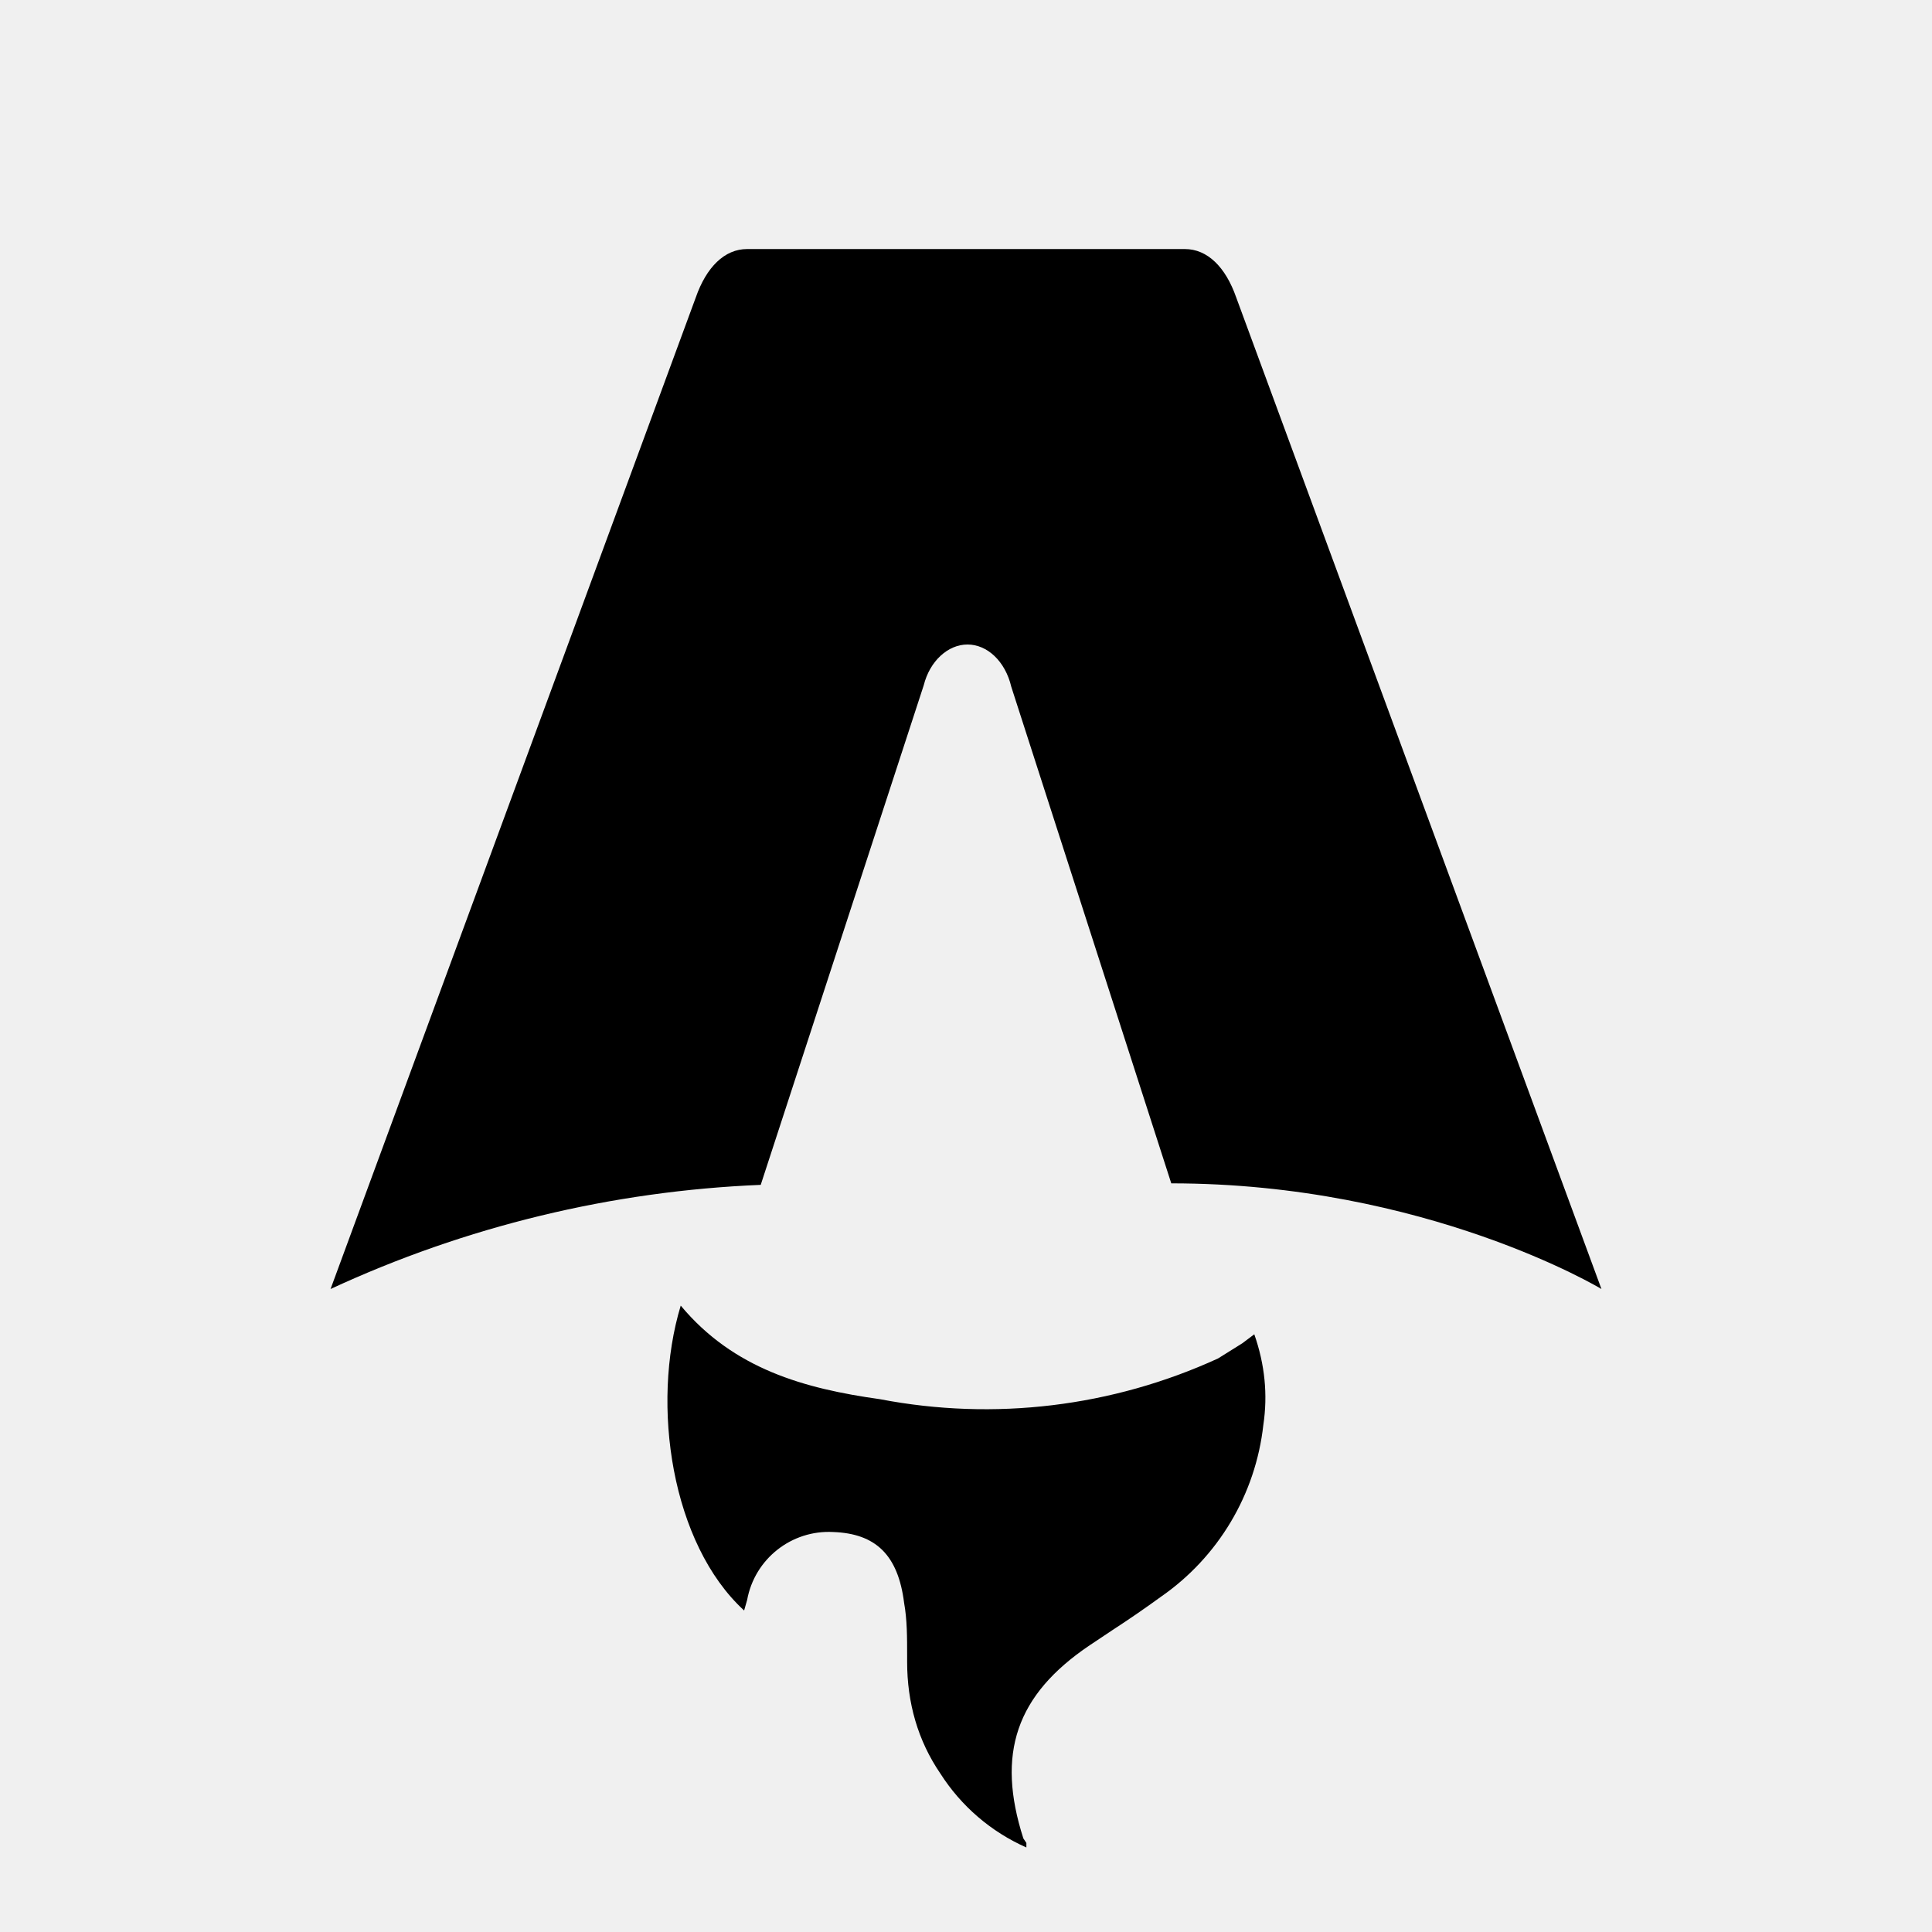
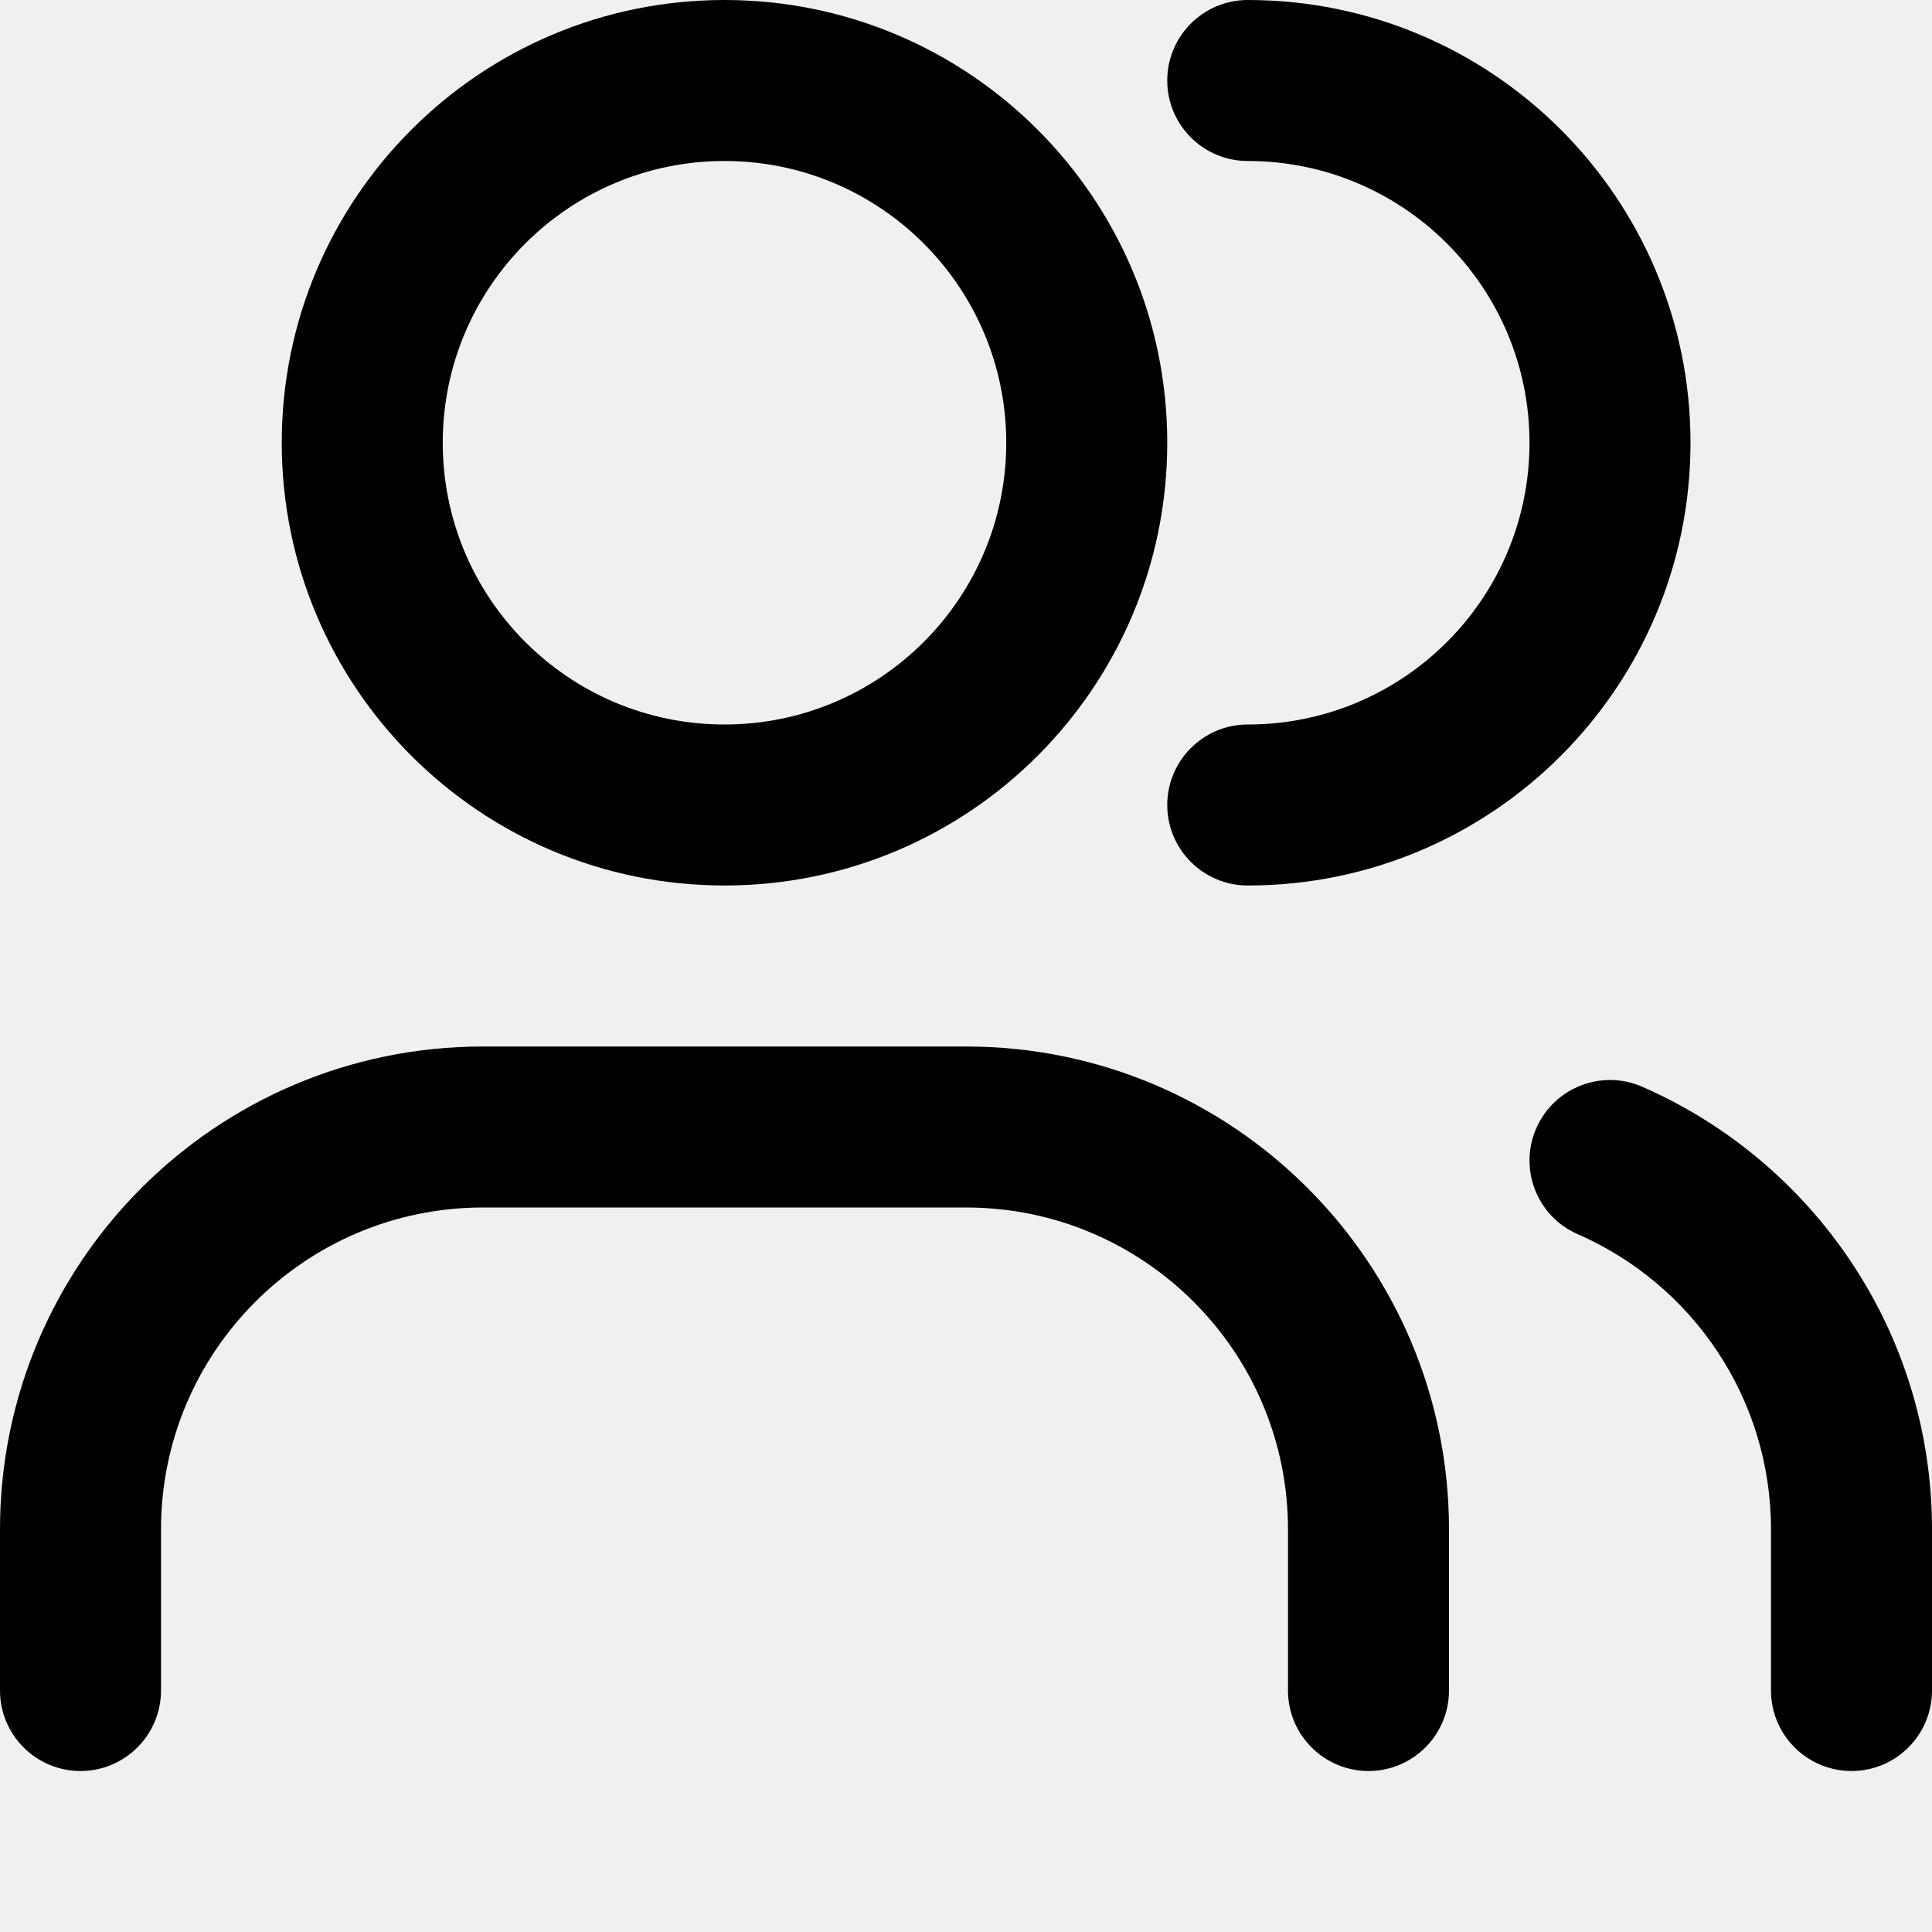
- <svg xmlns="http://www.w3.org/2000/svg" fill="none" viewBox="0 0 128 128">
-   <path d="M50.4 78.5a75.1 75.1 0 0 0-28.5 6.9l24.2-65.7c.7-2 1.9-3.2 3.4-3.2h29c1.5 0 2.7 1.2 3.4 3.2l24.2 65.7s-11.6-7-28.5-7L67 45.5c-.4-1.7-1.6-2.8-2.9-2.8-1.3 0-2.5 1.1-2.9 2.7L50.4 78.5Zm-1.1 28.2Zm-4.2-20.2c-2 6.6-.6 15.8 4.2 20.2a17.5 17.5 0 0 1 .2-.7 5.5 5.5 0 0 1 5.7-4.5c2.8.1 4.3 1.5 4.7 4.7.2 1.1.2 2.3.2 3.5v.4c0 2.7.7 5.2 2.2 7.4a13 13 0 0 0 5.7 4.9v-.3l-.2-.3c-1.8-5.6-.5-9.5 4.4-12.8l1.5-1a73 73 0 0 0 3.2-2.2 16 16 0 0 0 6.8-11.4c.3-2 .1-4-.6-6l-.8.6-1.6 1a37 37 0 0 1-22.4 2.7c-5-.7-9.7-2-13.2-6.2Z" />
-   <style>
-         path { fill: #000; }
-         @media (prefers-color-scheme: dark) {
-             path { fill: #FFF; }
-         }
-     </style>
+ <svg xmlns="http://www.w3.org/2000/svg" viewBox="0 0 24 24" fill="none">
+   <g id="SVGRepo_bgCarrier" stroke-width="0" />
+   <g id="SVGRepo_tracerCarrier" stroke-linecap="round" stroke-linejoin="round" />
+   <g id="SVGRepo_iconCarrier">
+     <g clip-path="url(#clip0_1251_98416)">
+       <path fill-rule="evenodd" clip-rule="evenodd" d="M9 0C5.962 0 3.5 2.462 3.5 5.5C3.5 8.538 5.962 11 9 11C12.038 11 14.5 8.538 14.5 5.5C14.5 2.462 12.038 0 9 0ZM5.5 5.5C5.5 3.567 7.067 2 9 2C10.933 2 12.5 3.567 12.5 5.5C12.5 7.433 10.933 9 9 9C7.067 9 5.5 7.433 5.5 5.5Z" fill="#000000" />
+       <path d="M15.5 0C14.948 0 14.5 0.448 14.5 1C14.5 1.552 14.948 2 15.5 2C17.433 2 19 3.567 19 5.5C19 7.433 17.433 9 15.5 9C14.948 9 14.5 9.448 14.5 10C14.5 10.552 14.948 11 15.5 11C18.538 11 21 8.538 21 5.5C21 2.462 18.538 0 15.5 0Z" fill="#000000" />
+       <path d="M19.084 14.016C19.305 13.51 19.894 13.279 20.4 13.5C22.517 14.425 24 16.538 24 19V21C24 21.552 23.552 22 23 22C22.448 22 22 21.552 22 21V19C22 17.361 21.015 15.95 19.6 15.332C19.093 15.111 18.863 14.522 19.084 14.016Z" fill="#000000" />
+       <path d="M6 13C2.686 13 0 15.686 0 19V21C0 21.552 0.448 22 1 22C1.552 22 2 21.552 2 21V19C2 16.791 3.791 15 6 15H12C14.209 15 16 16.791 16 19V21C16 21.552 16.448 22 17 22C17.552 22 18 21.552 18 21V19C18 15.686 15.314 13 12 13H6Z" fill="#000000" />
+     </g>
+     <defs>
+       <clipPath id="clip0_1251_98416">
+         <rect width="24" height="24" fill="white" />
+       </clipPath>
+     </defs>
+   </g>
</svg>
